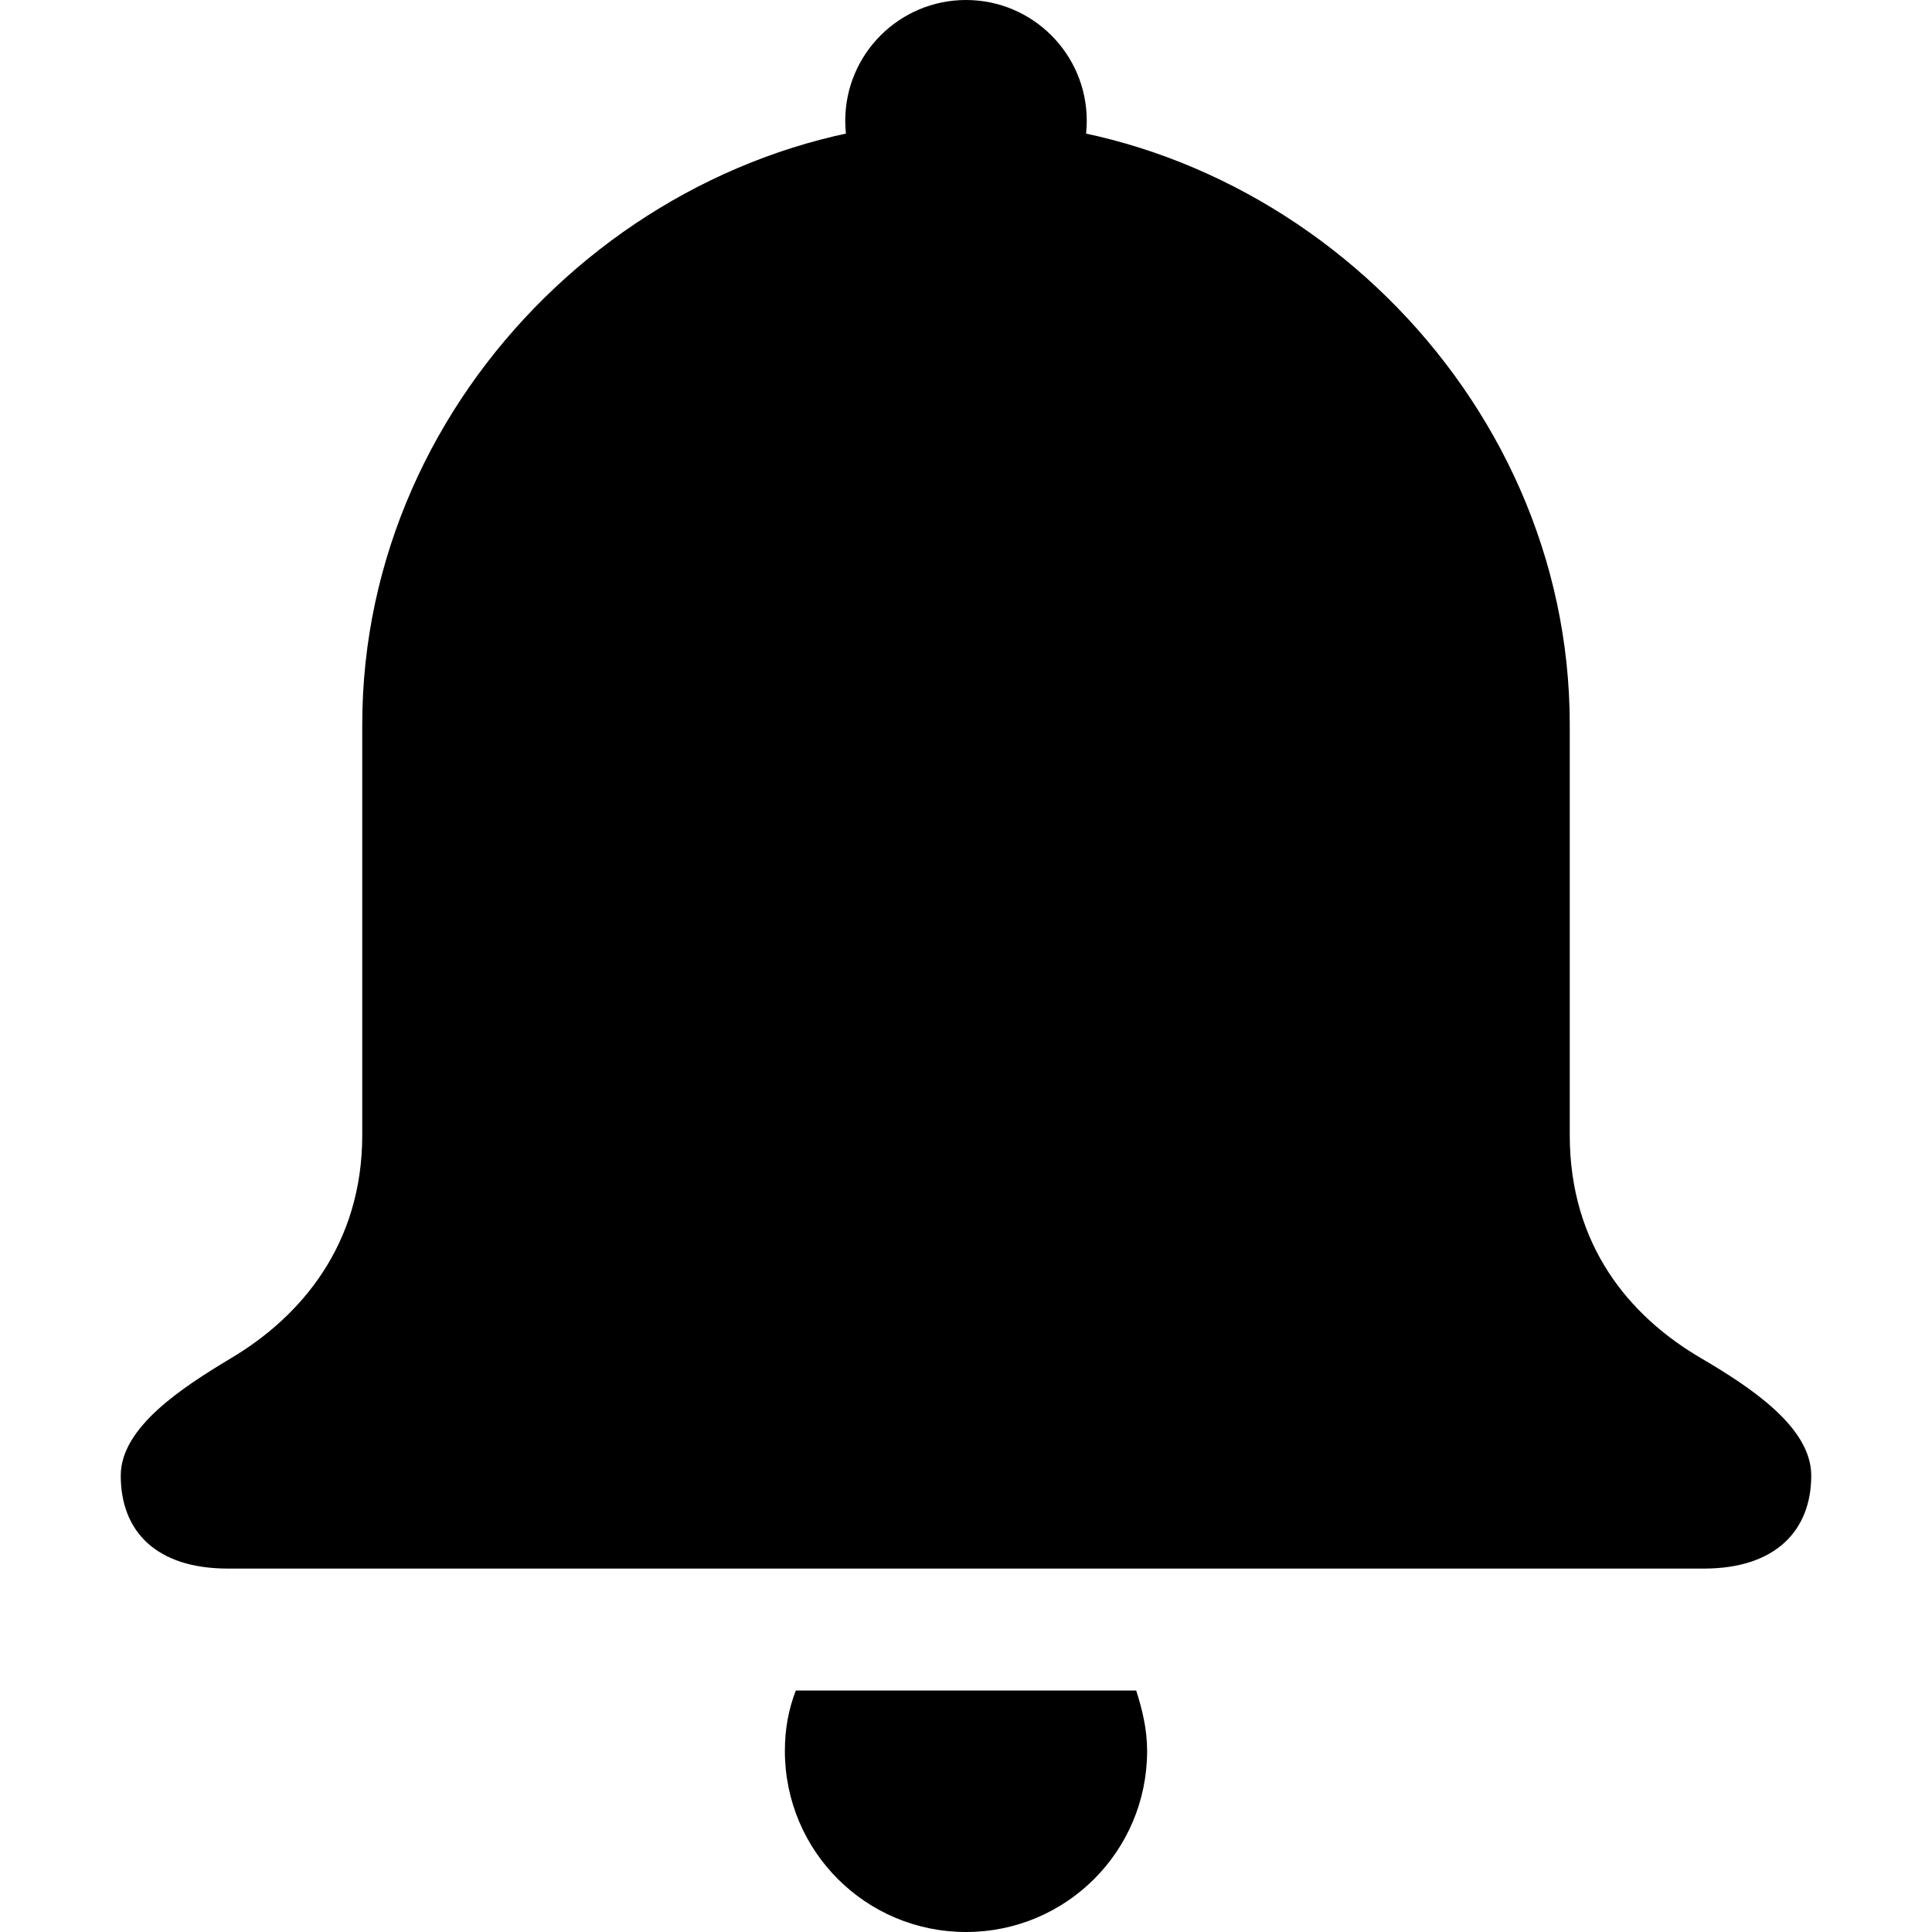
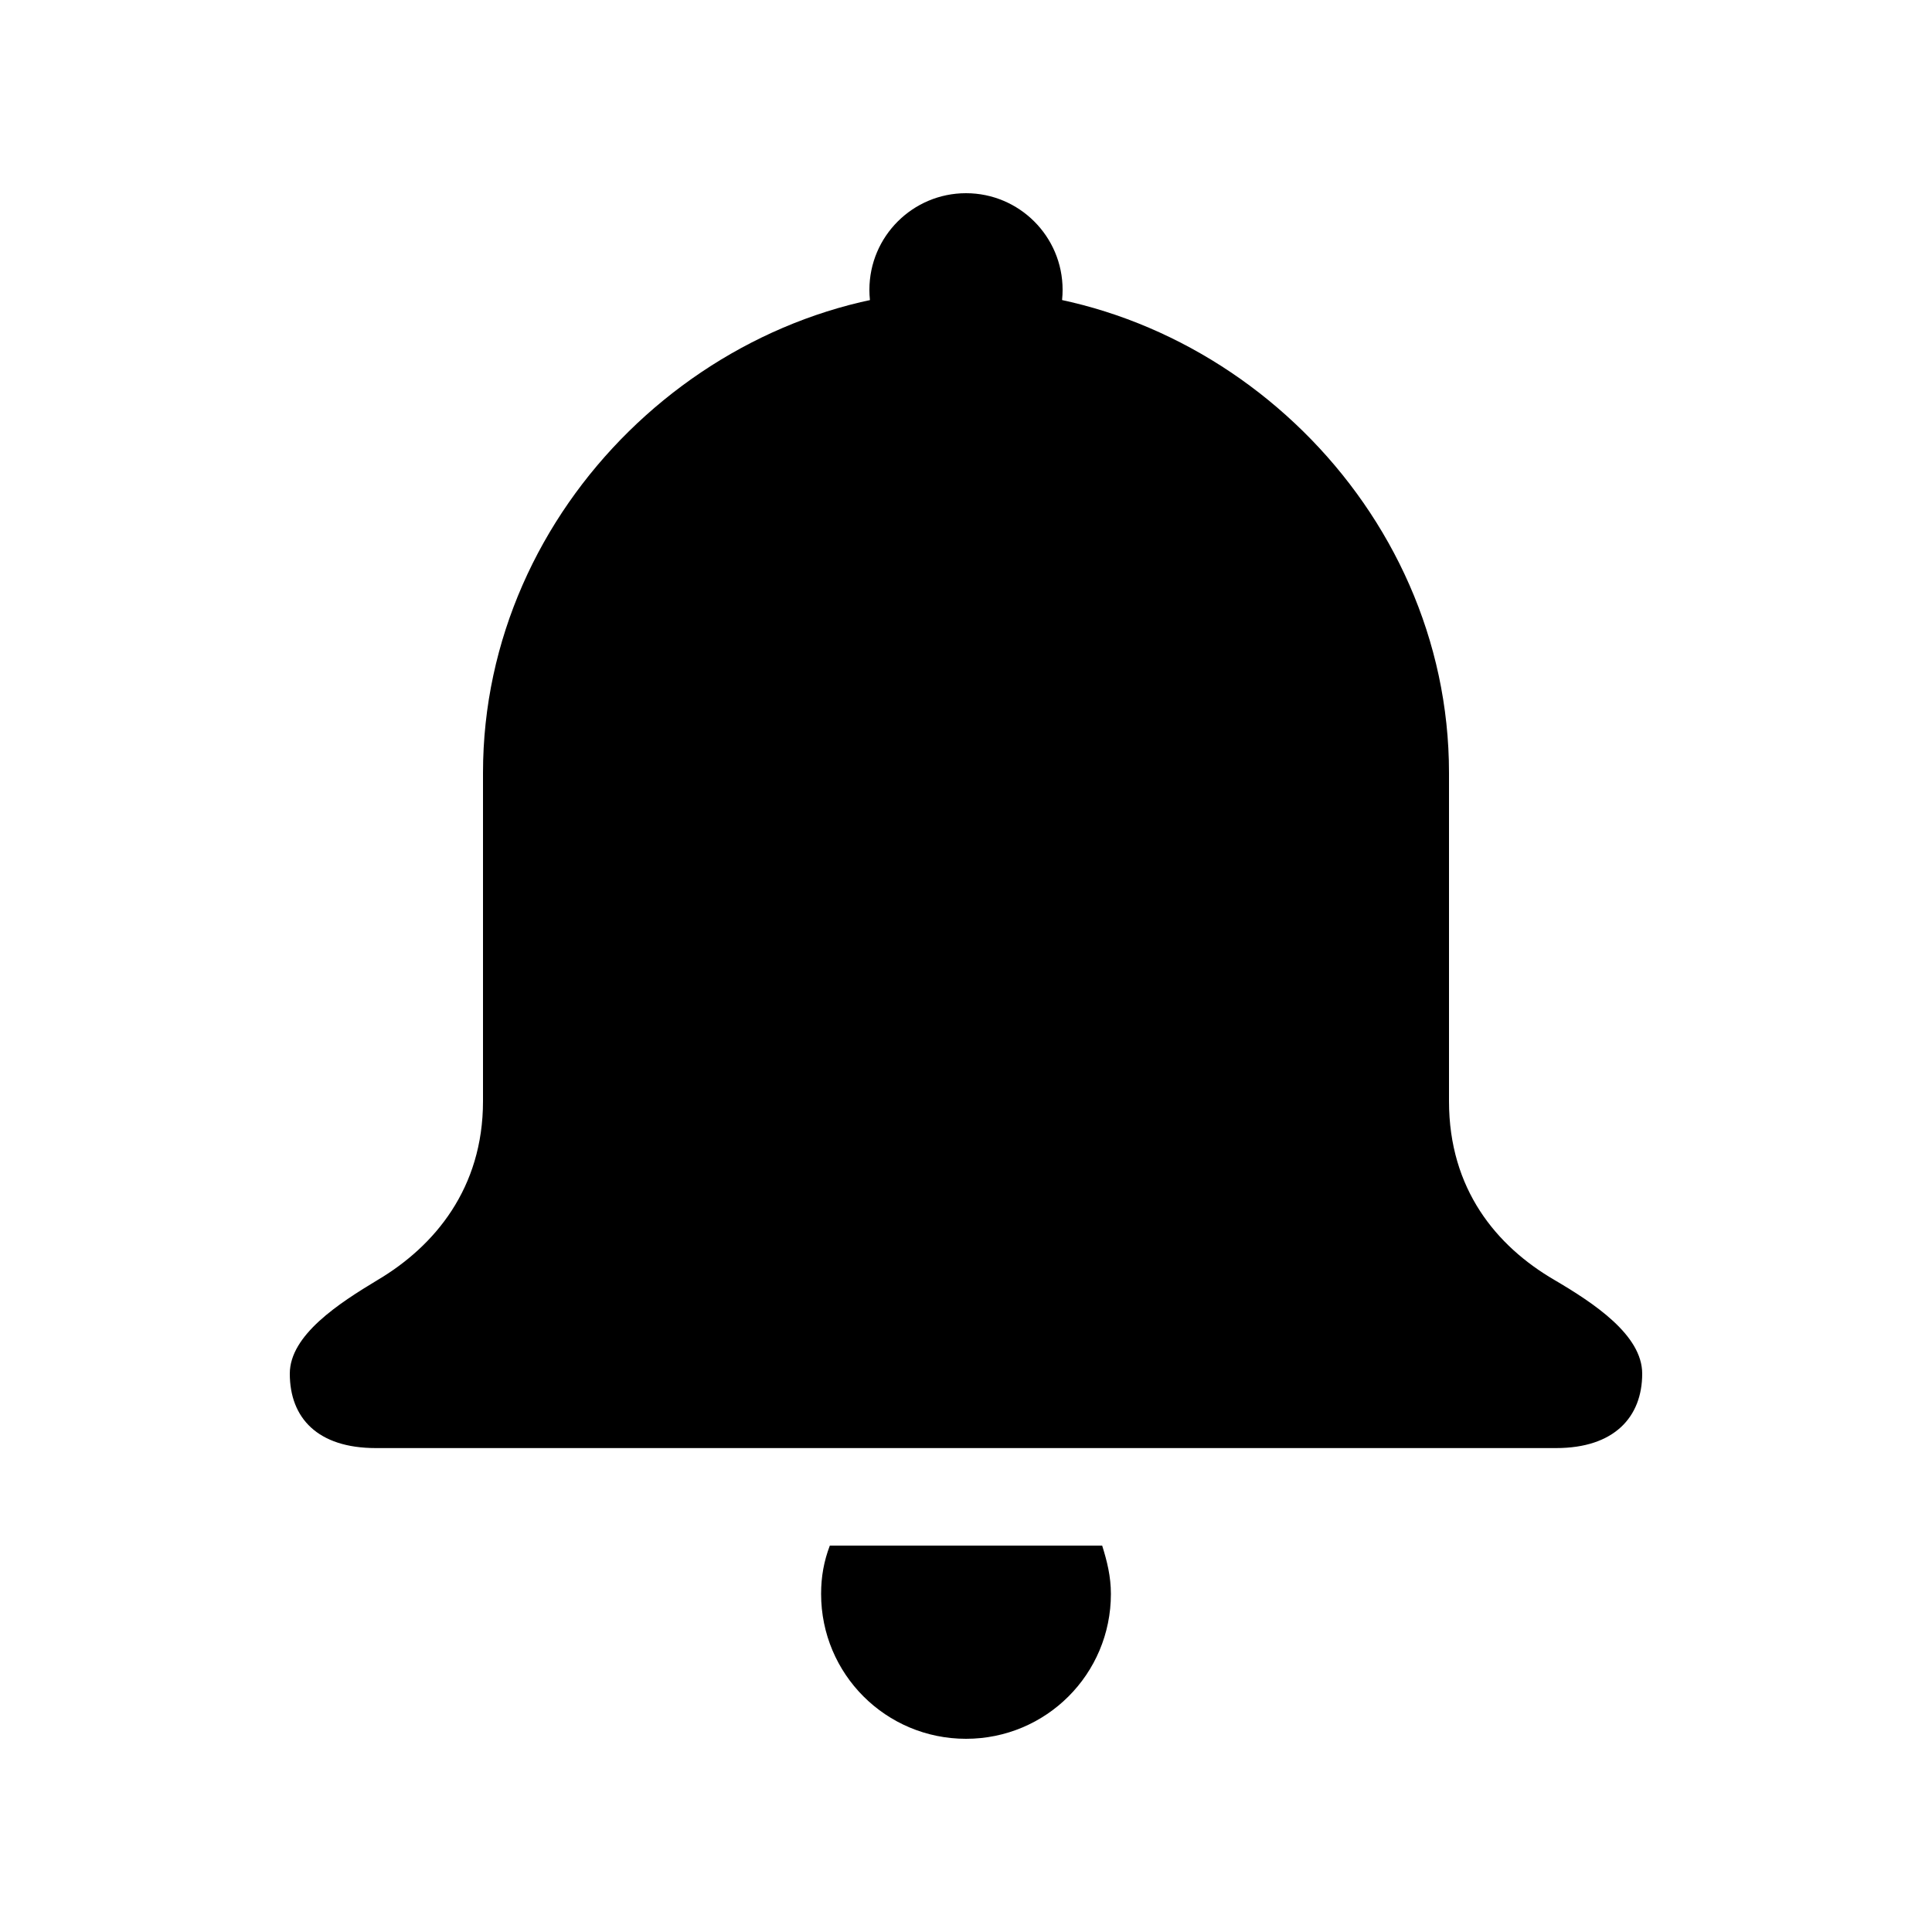
- <svg xmlns="http://www.w3.org/2000/svg" width="20" height="20" viewBox="0 0 20 20" fill="none">
-   <path fill-rule="evenodd" clip-rule="evenodd" d="M8.238 17.5C8.162 17.7 8.125 17.9 8.125 18.125C8.125 19.163 8.963 20 10 20C11.037 20 11.875 19.163 11.875 18.125C11.875 17.9 11.825 17.7 11.762 17.5H8.238Z" fill="black" />
-   <path fill-rule="evenodd" clip-rule="evenodd" d="M17.613 14.062C16.863 13.625 16.25 12.887 16.25 11.75V7.5C16.25 4.05 13.3 1.25 10 1.25C6.7 1.25 3.75 4.05 3.75 7.5V11.75C3.75 12.875 3.125 13.625 2.388 14.062C1.887 14.363 1.25 14.775 1.25 15.275C1.25 15.85 1.613 16.238 2.362 16.238H10H17.637C18.387 16.238 18.75 15.838 18.75 15.275C18.75 14.775 18.125 14.363 17.613 14.062Z" fill="black" />
-   <path d="M10 2.5C10.69 2.5 11.25 1.94 11.25 1.25C11.25 0.56 10.69 0 10 0C9.31 0 8.75 0.56 8.75 1.25C8.75 1.94 9.31 2.5 10 2.5Z" fill="black" />
+ <svg xmlns="http://www.w3.org/2000/svg" width="25" height="25" viewBox="0 0 25 25" fill="none">
+   <path fill-rule="evenodd" clip-rule="evenodd" d="M10.738 20C10.662 20.2 10.625 20.4 10.625 20.625C10.625 21.663 11.463 22.5 12.5 22.5C13.537 22.5 14.375 21.663 14.375 20.625C14.375 20.4 14.325 20.2 14.262 20H10.738Z" fill="black" />
+   <path fill-rule="evenodd" clip-rule="evenodd" d="M20.113 16.562C19.363 16.125 18.75 15.387 18.75 14.25V10C18.75 6.55 15.8 3.75 12.5 3.75C9.2 3.75 6.25 6.55 6.25 10V14.25C6.25 15.375 5.625 16.125 4.888 16.562C4.388 16.863 3.75 17.275 3.75 17.775C3.75 18.35 4.112 18.738 4.862 18.738H12.5H20.137C20.887 18.738 21.25 18.337 21.25 17.775C21.25 17.275 20.625 16.863 20.113 16.562Z" fill="black" />
+   <path d="M12.5 5C13.19 5 13.75 4.44 13.75 3.75C13.75 3.06 13.19 2.5 12.5 2.5C11.81 2.5 11.25 3.06 11.25 3.75C11.25 4.44 11.81 5 12.5 5Z" fill="black" />
</svg>
